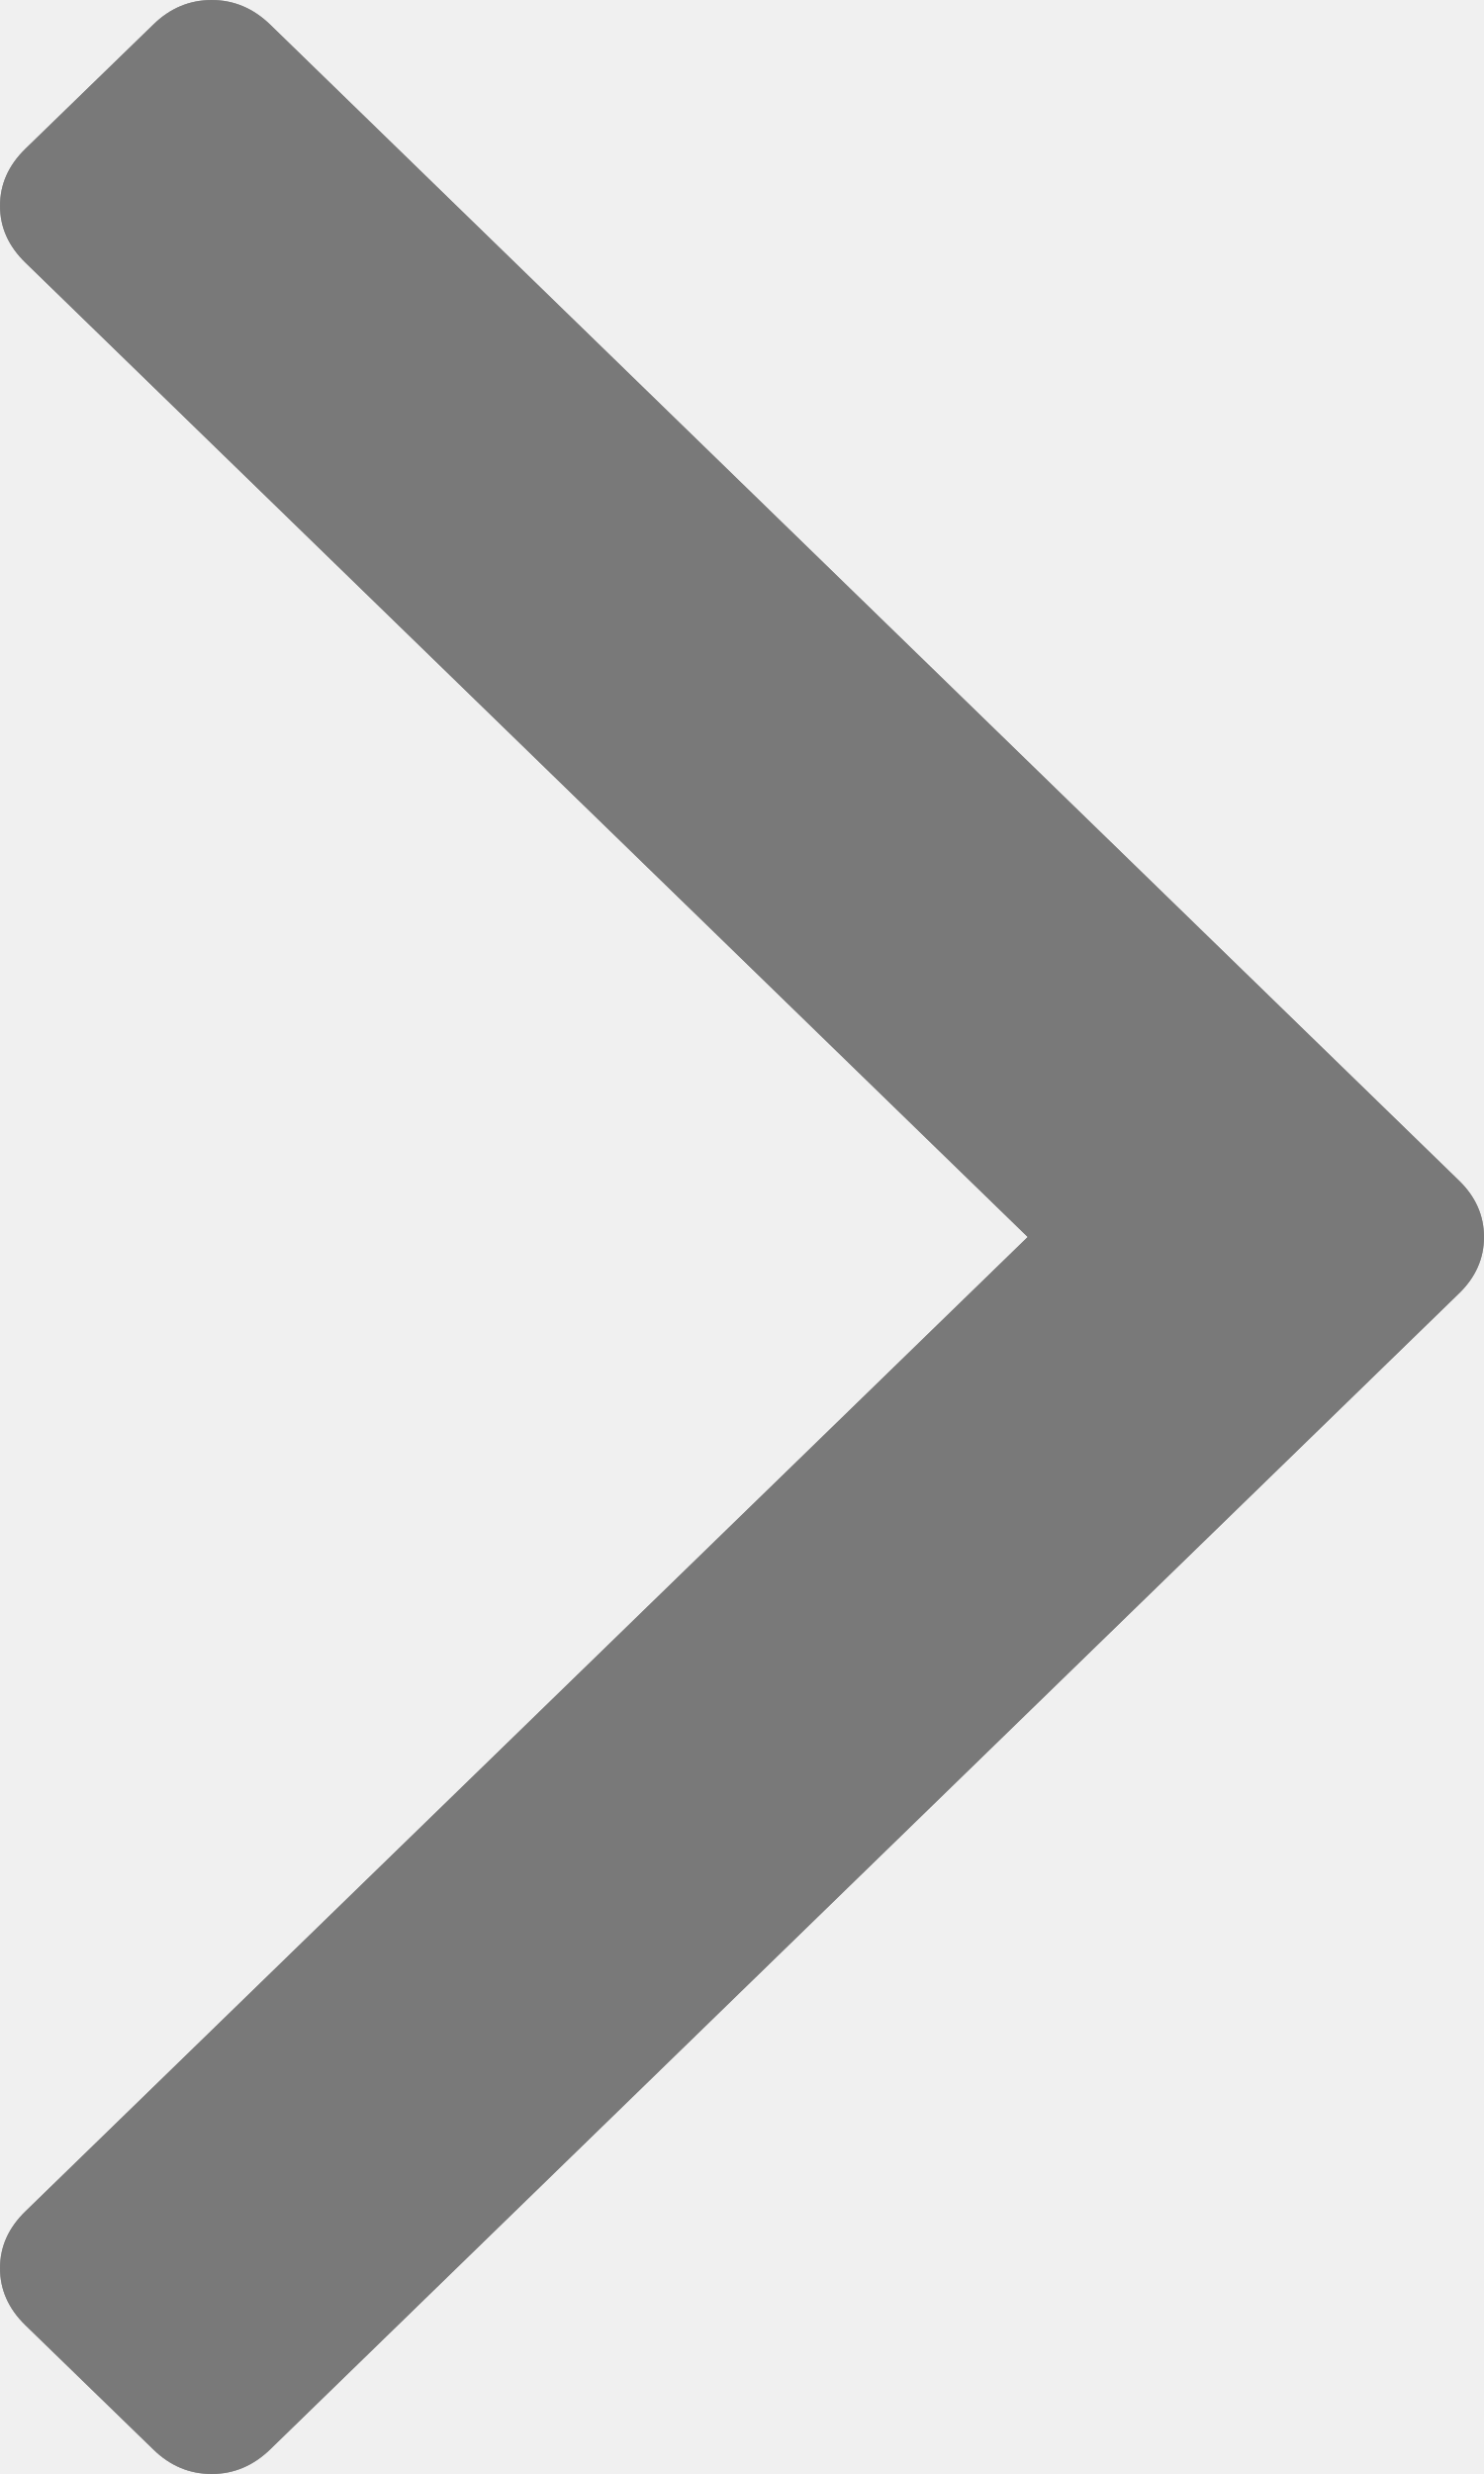
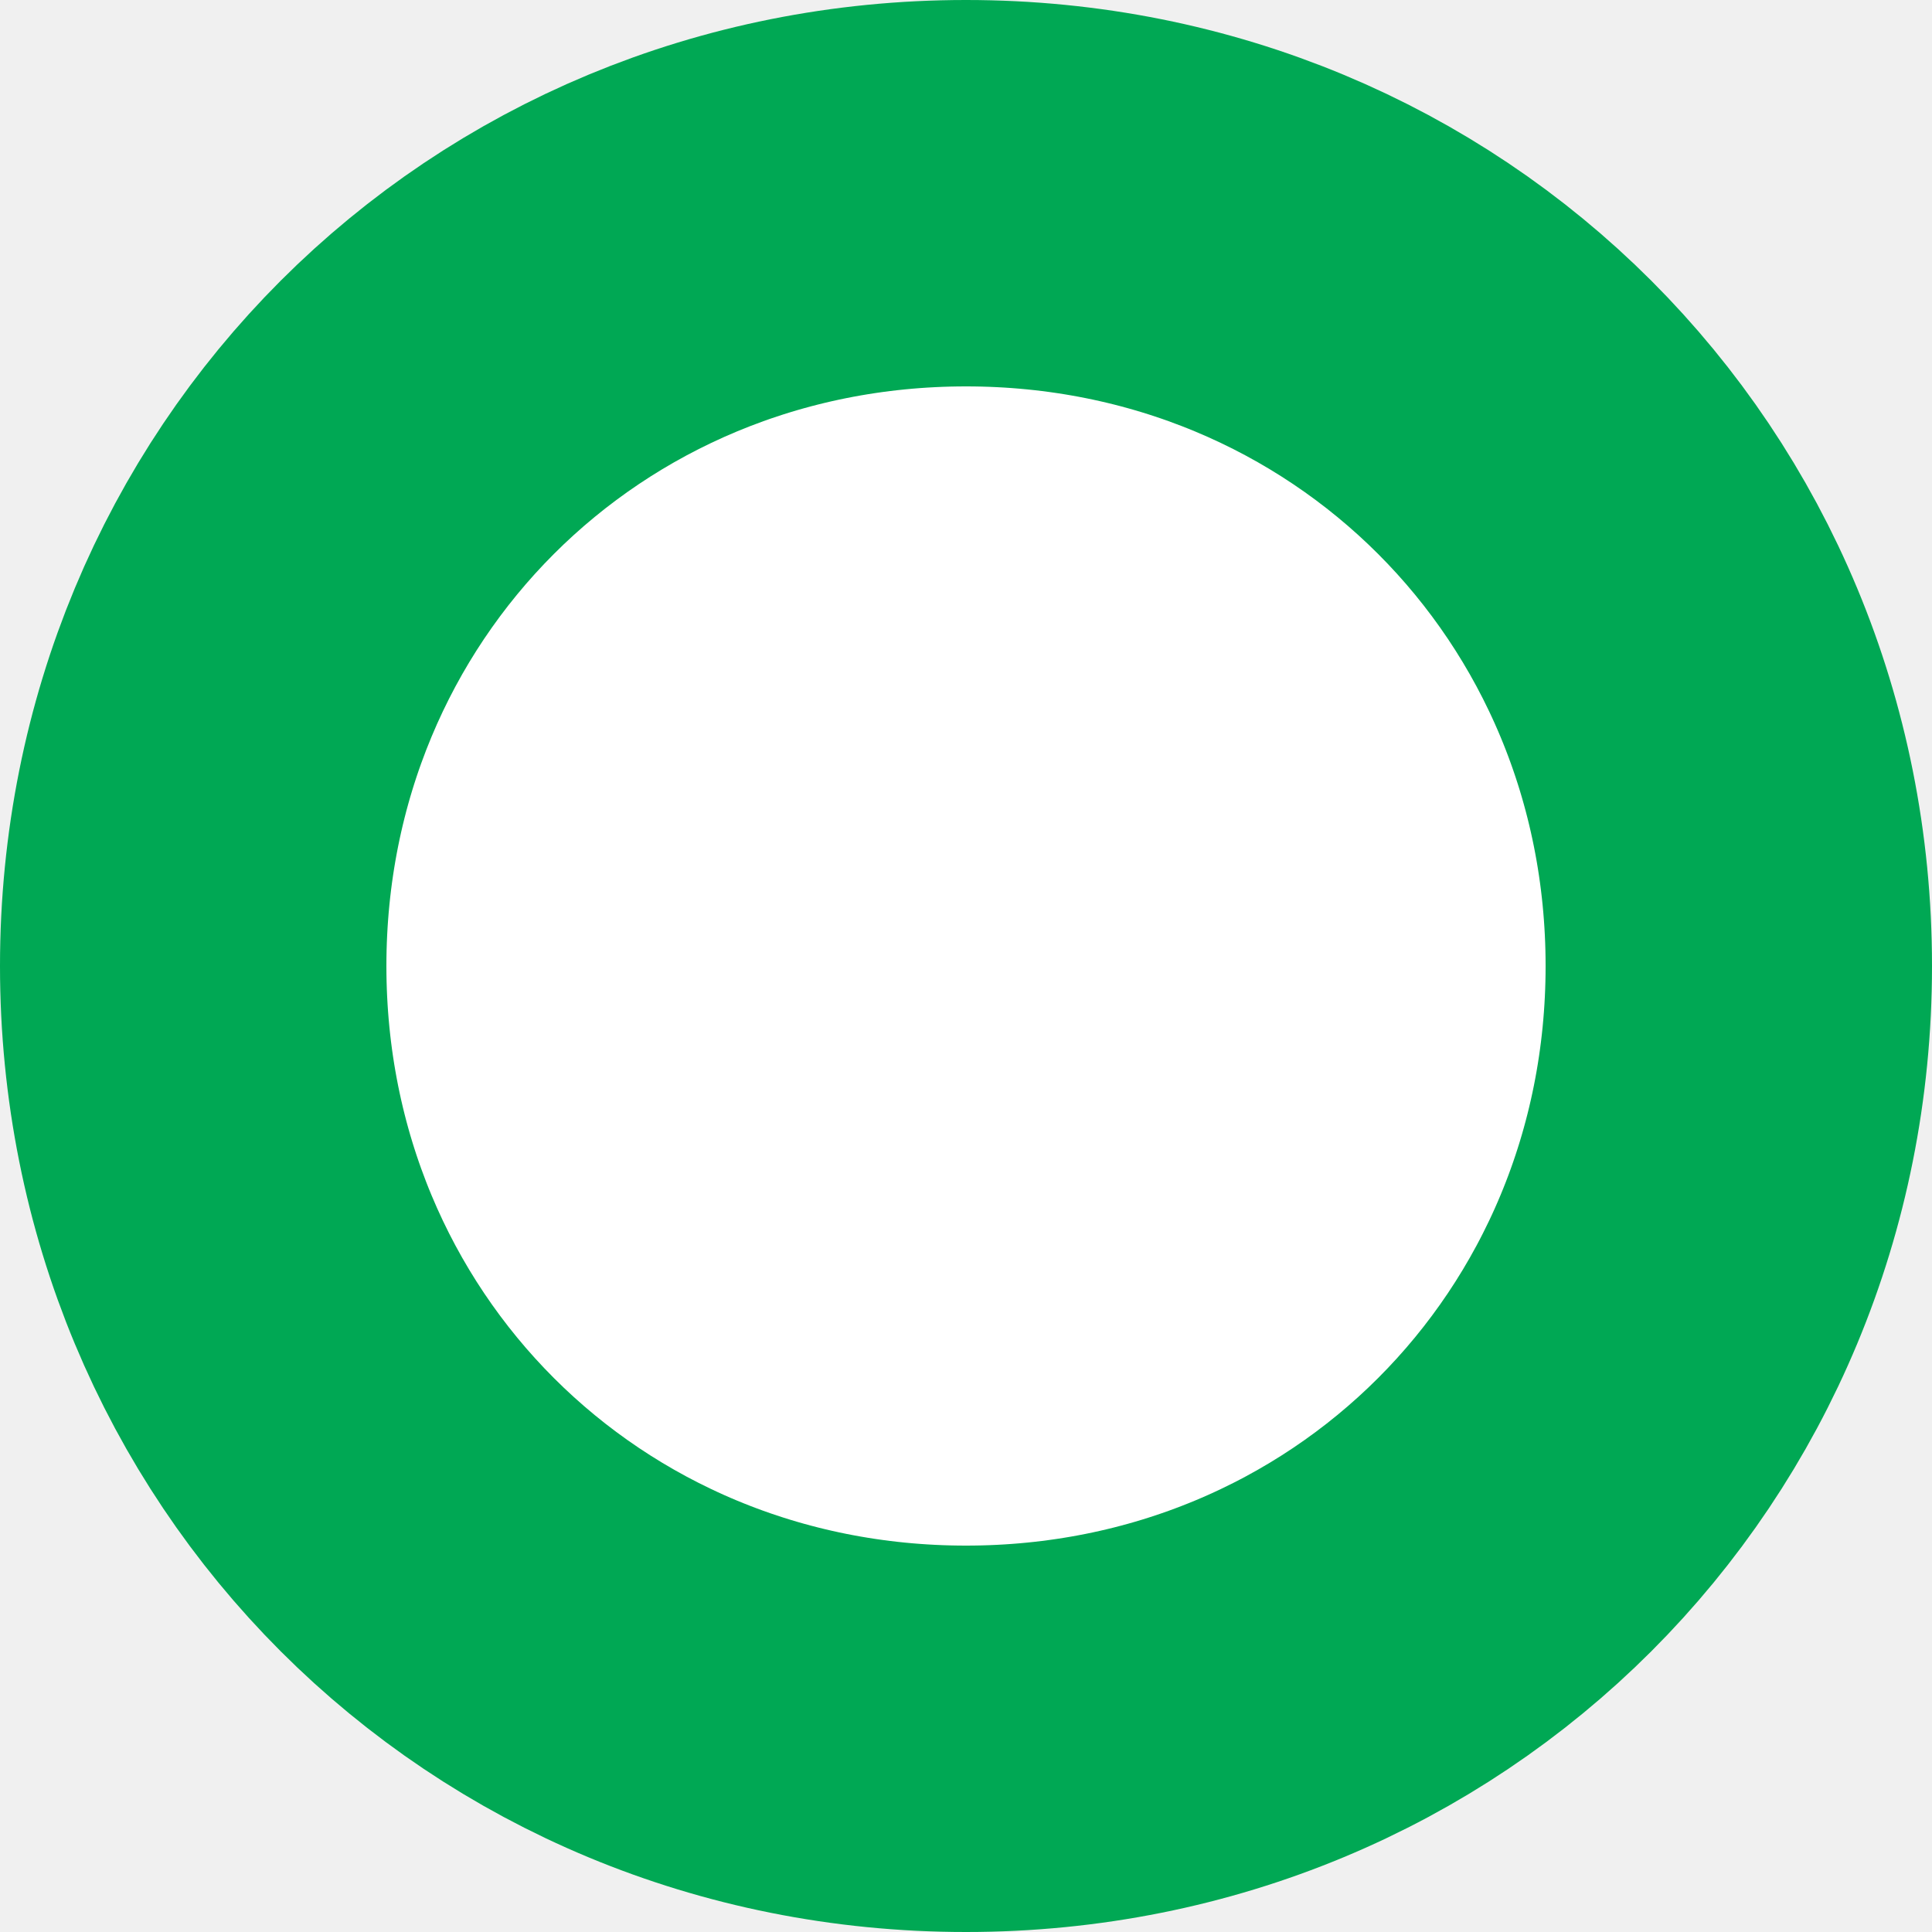
- <svg xmlns="http://www.w3.org/2000/svg" version="1.1" width="6px" height="10px">
-   <defs>
-     <mask fill="white" id="clip169">
-       <path d="M 5.897 4.77  C 5.966 4.836  6 4.913  6 5  C 6 5.087  5.966 5.164  5.897 5.23  L 1.093 9.9  C 1.024 9.967  0.945 10  0.856 10  C 0.766 10  0.687 9.967  0.619 9.9  L 0.103 9.399  C 0.034 9.332  0 9.255  0 9.168  C 0 9.081  0.034 9.005  0.103 8.938  L 4.155 5  L 0.103 1.062  C 0.034 0.995  0 0.919  0 0.832  C 0 0.745  0.034 0.668  0.103 0.601  L 0.619 0.1  C 0.687 0.033  0.766 0  0.856 0  C 0.945 0  1.024 0.033  1.093 0.1  L 5.897 4.77  Z " fill-rule="evenodd" />
-     </mask>
-   </defs>
-   <g transform="matrix(1 0 0 1 -203 -15 )">
-     <path d="M 5.897 4.77  C 5.966 4.836  6 4.913  6 5  C 6 5.087  5.966 5.164  5.897 5.23  L 1.093 9.9  C 1.024 9.967  0.945 10  0.856 10  C 0.766 10  0.687 9.967  0.619 9.9  L 0.103 9.399  C 0.034 9.332  0 9.255  0 9.168  C 0 9.081  0.034 9.005  0.103 8.938  L 4.155 5  L 0.103 1.062  C 0.034 0.995  0 0.919  0 0.832  C 0 0.745  0.034 0.668  0.103 0.601  L 0.619 0.1  C 0.687 0.033  0.766 0  0.856 0  C 0.945 0  1.024 0.033  1.093 0.1  L 5.897 4.77  Z " fill-rule="nonzero" fill="#999999" stroke="none" transform="matrix(1 0 0 1 203 15 )" />
-     <path d="M 5.897 4.77  C 5.966 4.836  6 4.913  6 5  C 6 5.087  5.966 5.164  5.897 5.23  L 1.093 9.9  C 1.024 9.967  0.945 10  0.856 10  C 0.766 10  0.687 9.967  0.619 9.9  L 0.103 9.399  C 0.034 9.332  0 9.255  0 9.168  C 0 9.081  0.034 9.005  0.103 8.938  L 4.155 5  L 0.103 1.062  C 0.034 0.995  0 0.919  0 0.832  C 0 0.745  0.034 0.668  0.103 0.601  L 0.619 0.1  C 0.687 0.033  0.766 0  0.856 0  C 0.945 0  1.024 0.033  1.093 0.1  L 5.897 4.77  Z " stroke-width="2" stroke="#797979" fill="none" transform="matrix(1 0 0 1 203 15 )" mask="url(#clip169)" />
+ <svg xmlns="http://www.w3.org/2000/svg" version="1.1" width="10px" height="10px">
+   <g transform="matrix(1 0 0 1 -274 -349 )">
+     <path d="M 279 350  C 281.24 350  283 351.76  283 354  C 283 356.24  281.24 358  279 358  C 276.76 358  275 356.24  275 354  C 275 351.76  276.76 350  279 350  Z " fill-rule="nonzero" fill="#ffffff" stroke="none" />
+     <path d="M 279 350  C 281.24 350  283 351.76  283 354  C 283 356.24  281.24 358  279 358  C 276.76 358  275 356.24  275 354  C 275 351.76  276.76 350  279 350  Z " stroke-width="2" stroke="#00a854" fill="none" />
  </g>
</svg>
